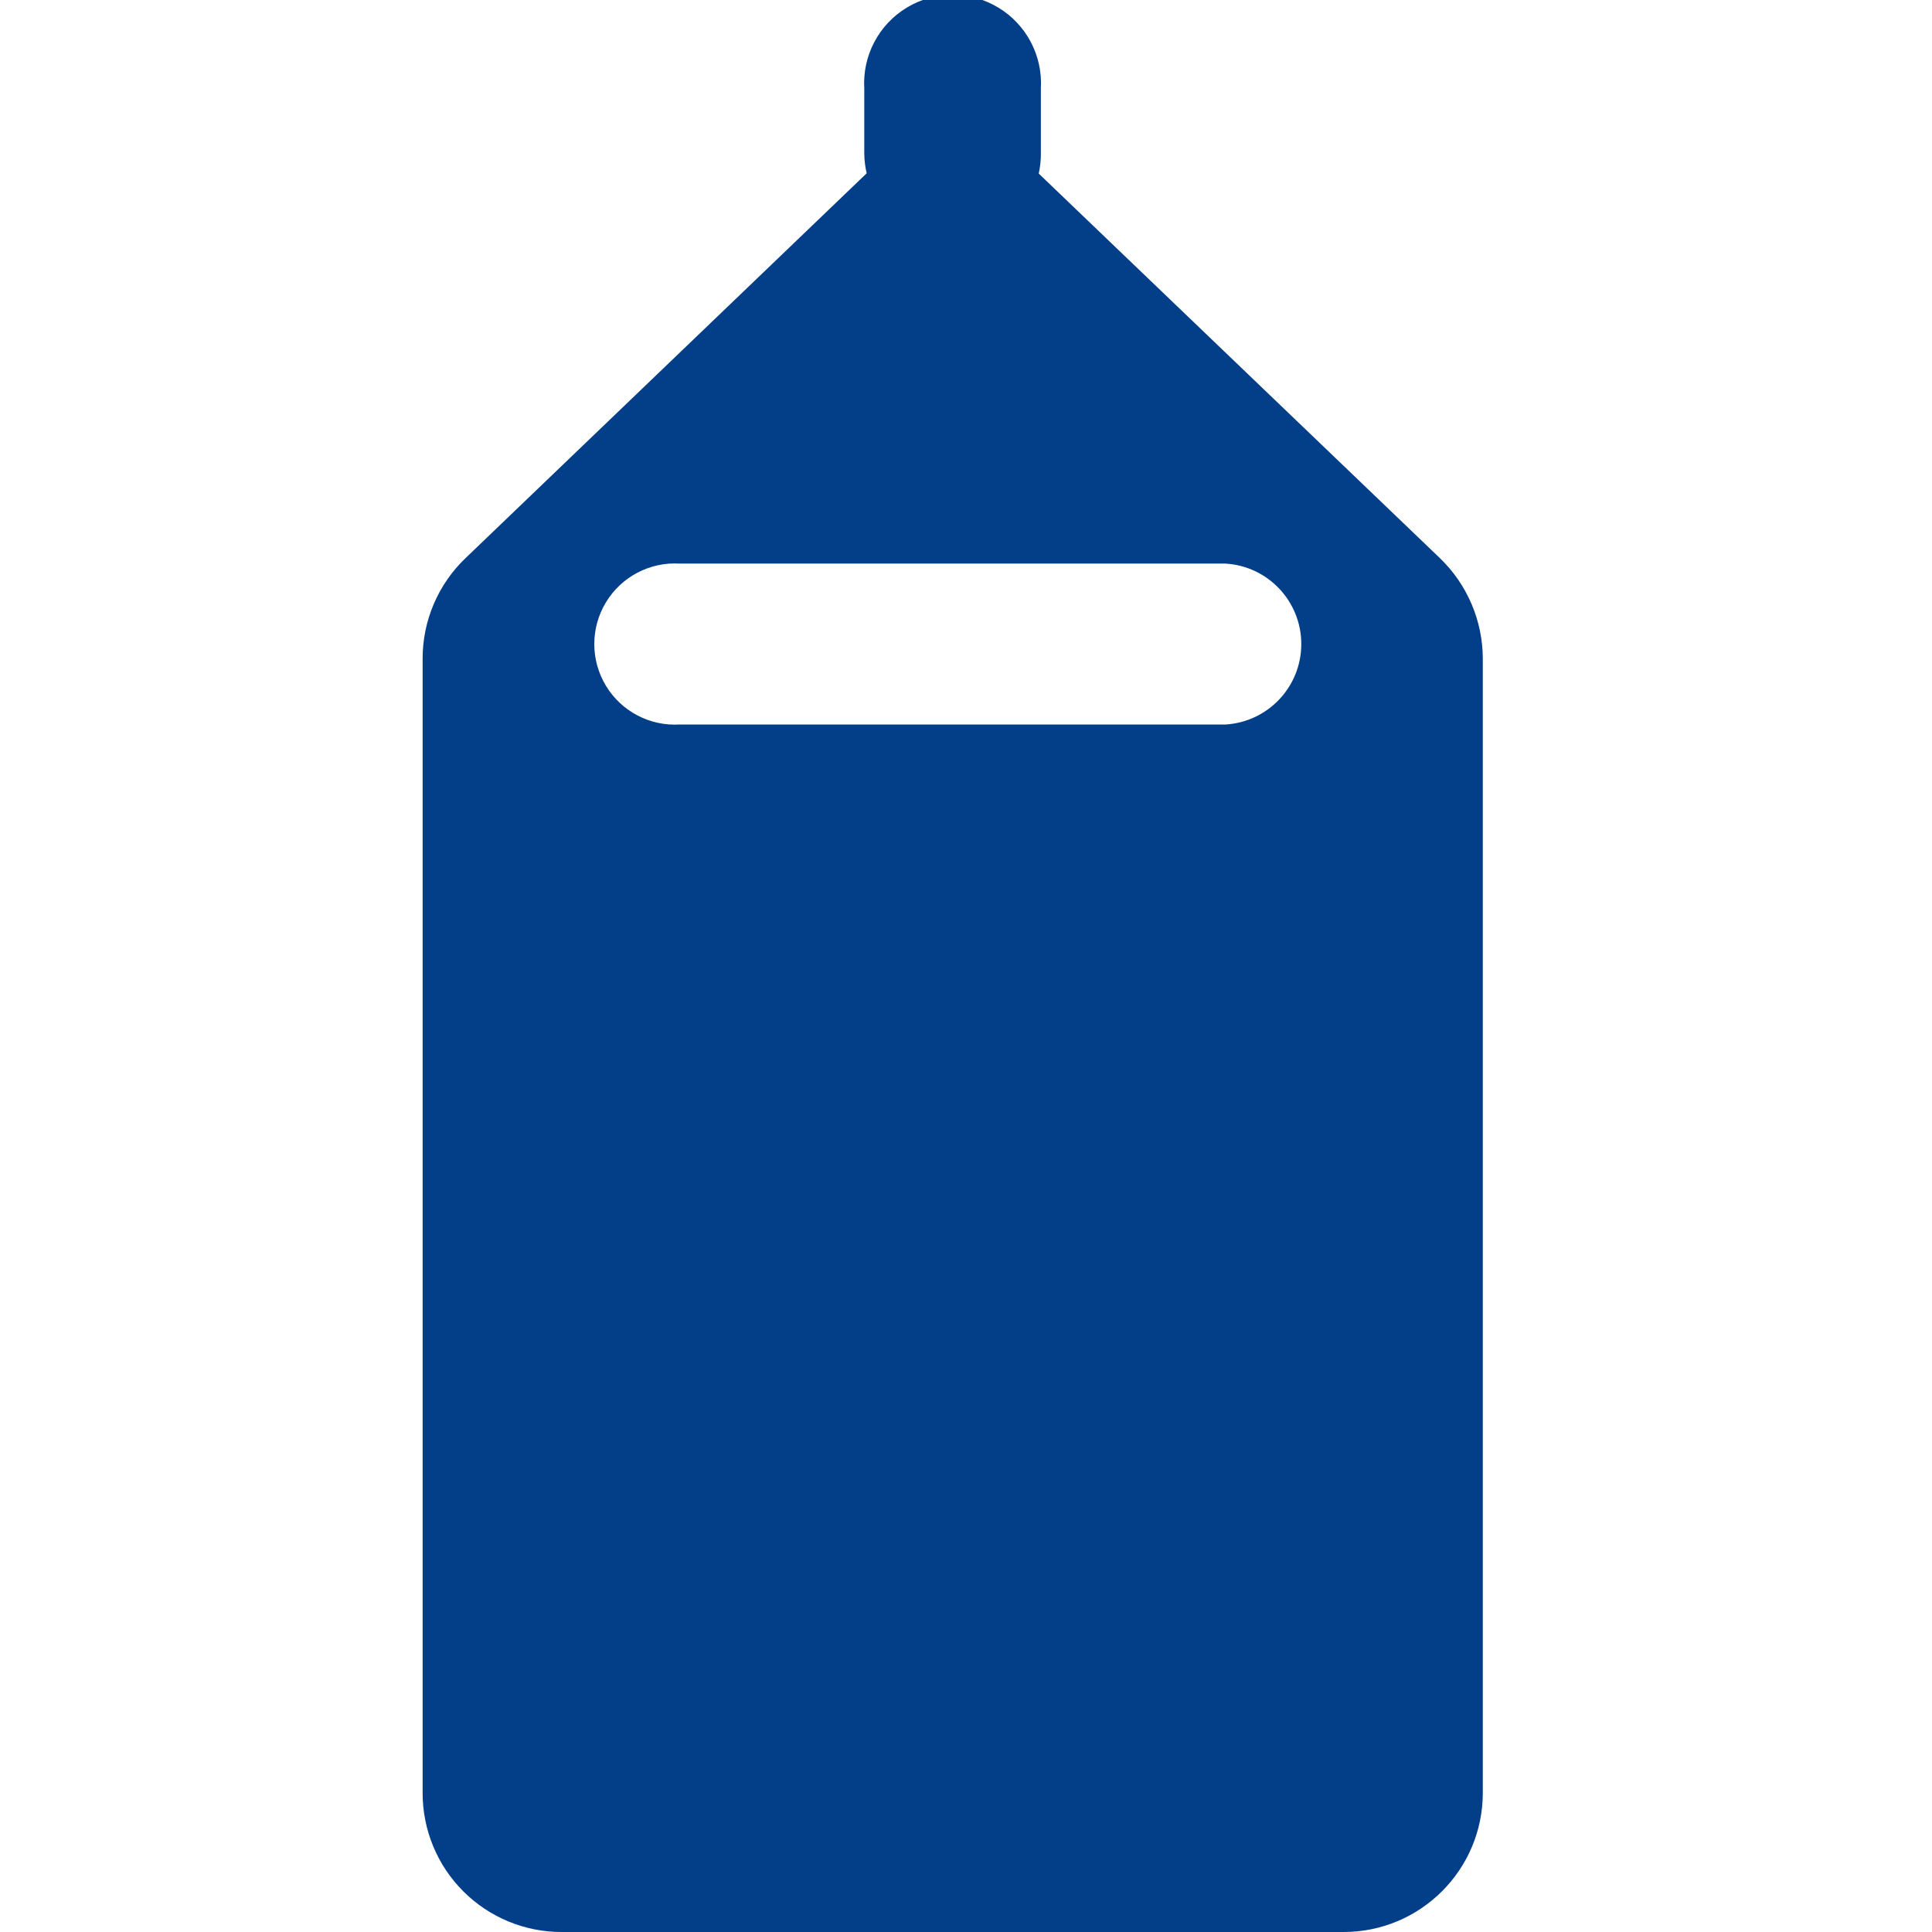
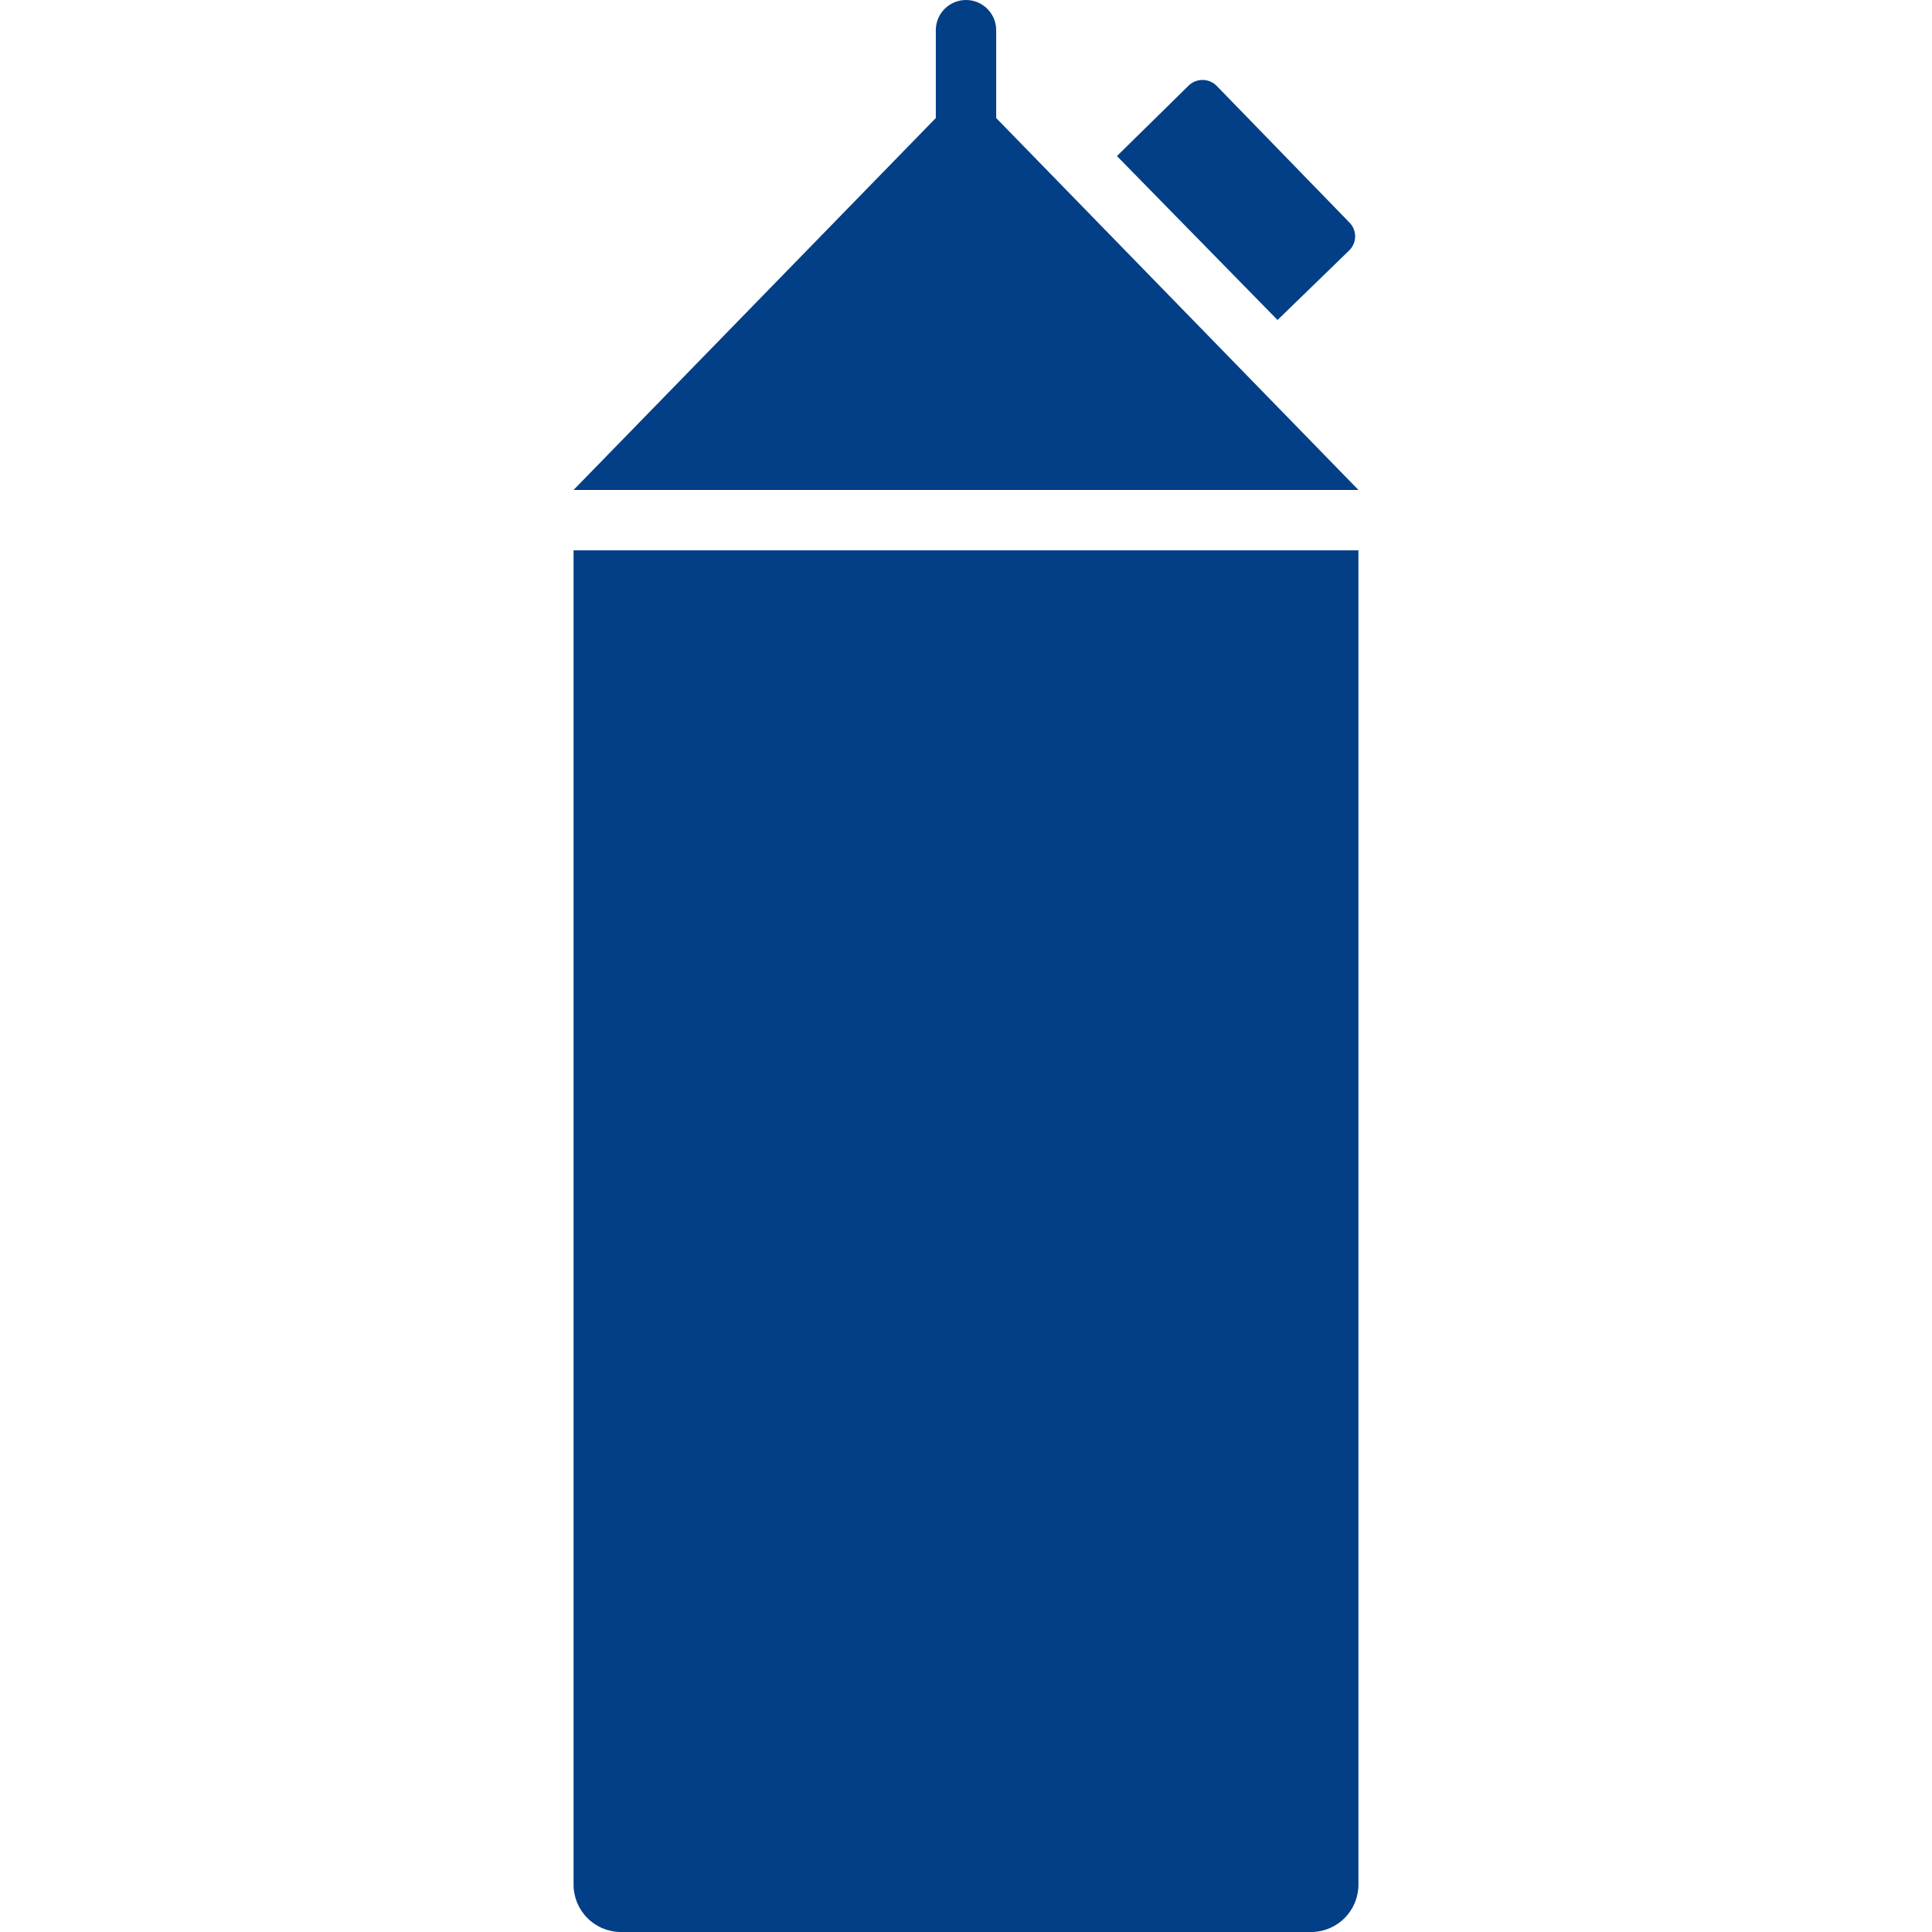
<svg xmlns="http://www.w3.org/2000/svg" id="Lag_1" data-name="Lag 1" viewBox="0 0 64 64">
  <defs>
-     <style>.cls-1{fill:#023f88;}</style>
+     <style>.cls-1{fill:#023f87;}</style>
  </defs>
-   <g id="Icons">
-     <g id="Icons-Symbols-Rev1">
-       <g id="Menu-Icons">
-         <g id="Packaging-design">
-           <g id="Design">
-             <path id="packaging_design" data-name="packaging design" class="cls-1" d="M28.71,5.74a2.93,2.93,0,0,1-.08-.67V2.93a2.93,2.93,0,1,1,5.85,0V5.07a3,3,0,0,1-.07.68L47.7,18.49a4.64,4.64,0,0,1,1.42,3.33V59.39A4.61,4.61,0,0,1,44.51,64H18.61A4.6,4.6,0,0,1,14,59.39V21.82a4.6,4.6,0,0,1,1.42-3.33ZM22.52,18.67a2.67,2.67,0,1,0,0,5.33H40.6a2.67,2.67,0,0,0,0-5.33Z" />
-           </g>
-         </g>
-       </g>
-     </g>
-   </g>
+   <path class="cls-1" d="M19,62.42A1.57,1.57,0,0,0,20.57,64H43.43A1.57,1.57,0,0,0,45,62.42V18.23H19Z" />
+   <path class="cls-1" d="M33,3.91V1a1,1,0,0,0-2,0V3.91L19,16.23H45Z" />
+   <path class="cls-1" d="M44.7,8.29a.65.65,0,0,0,0-.92L40.3,2.84a.66.66,0,0,0-.93,0L37,5.17l5.32,5.43Z" />
</svg>
